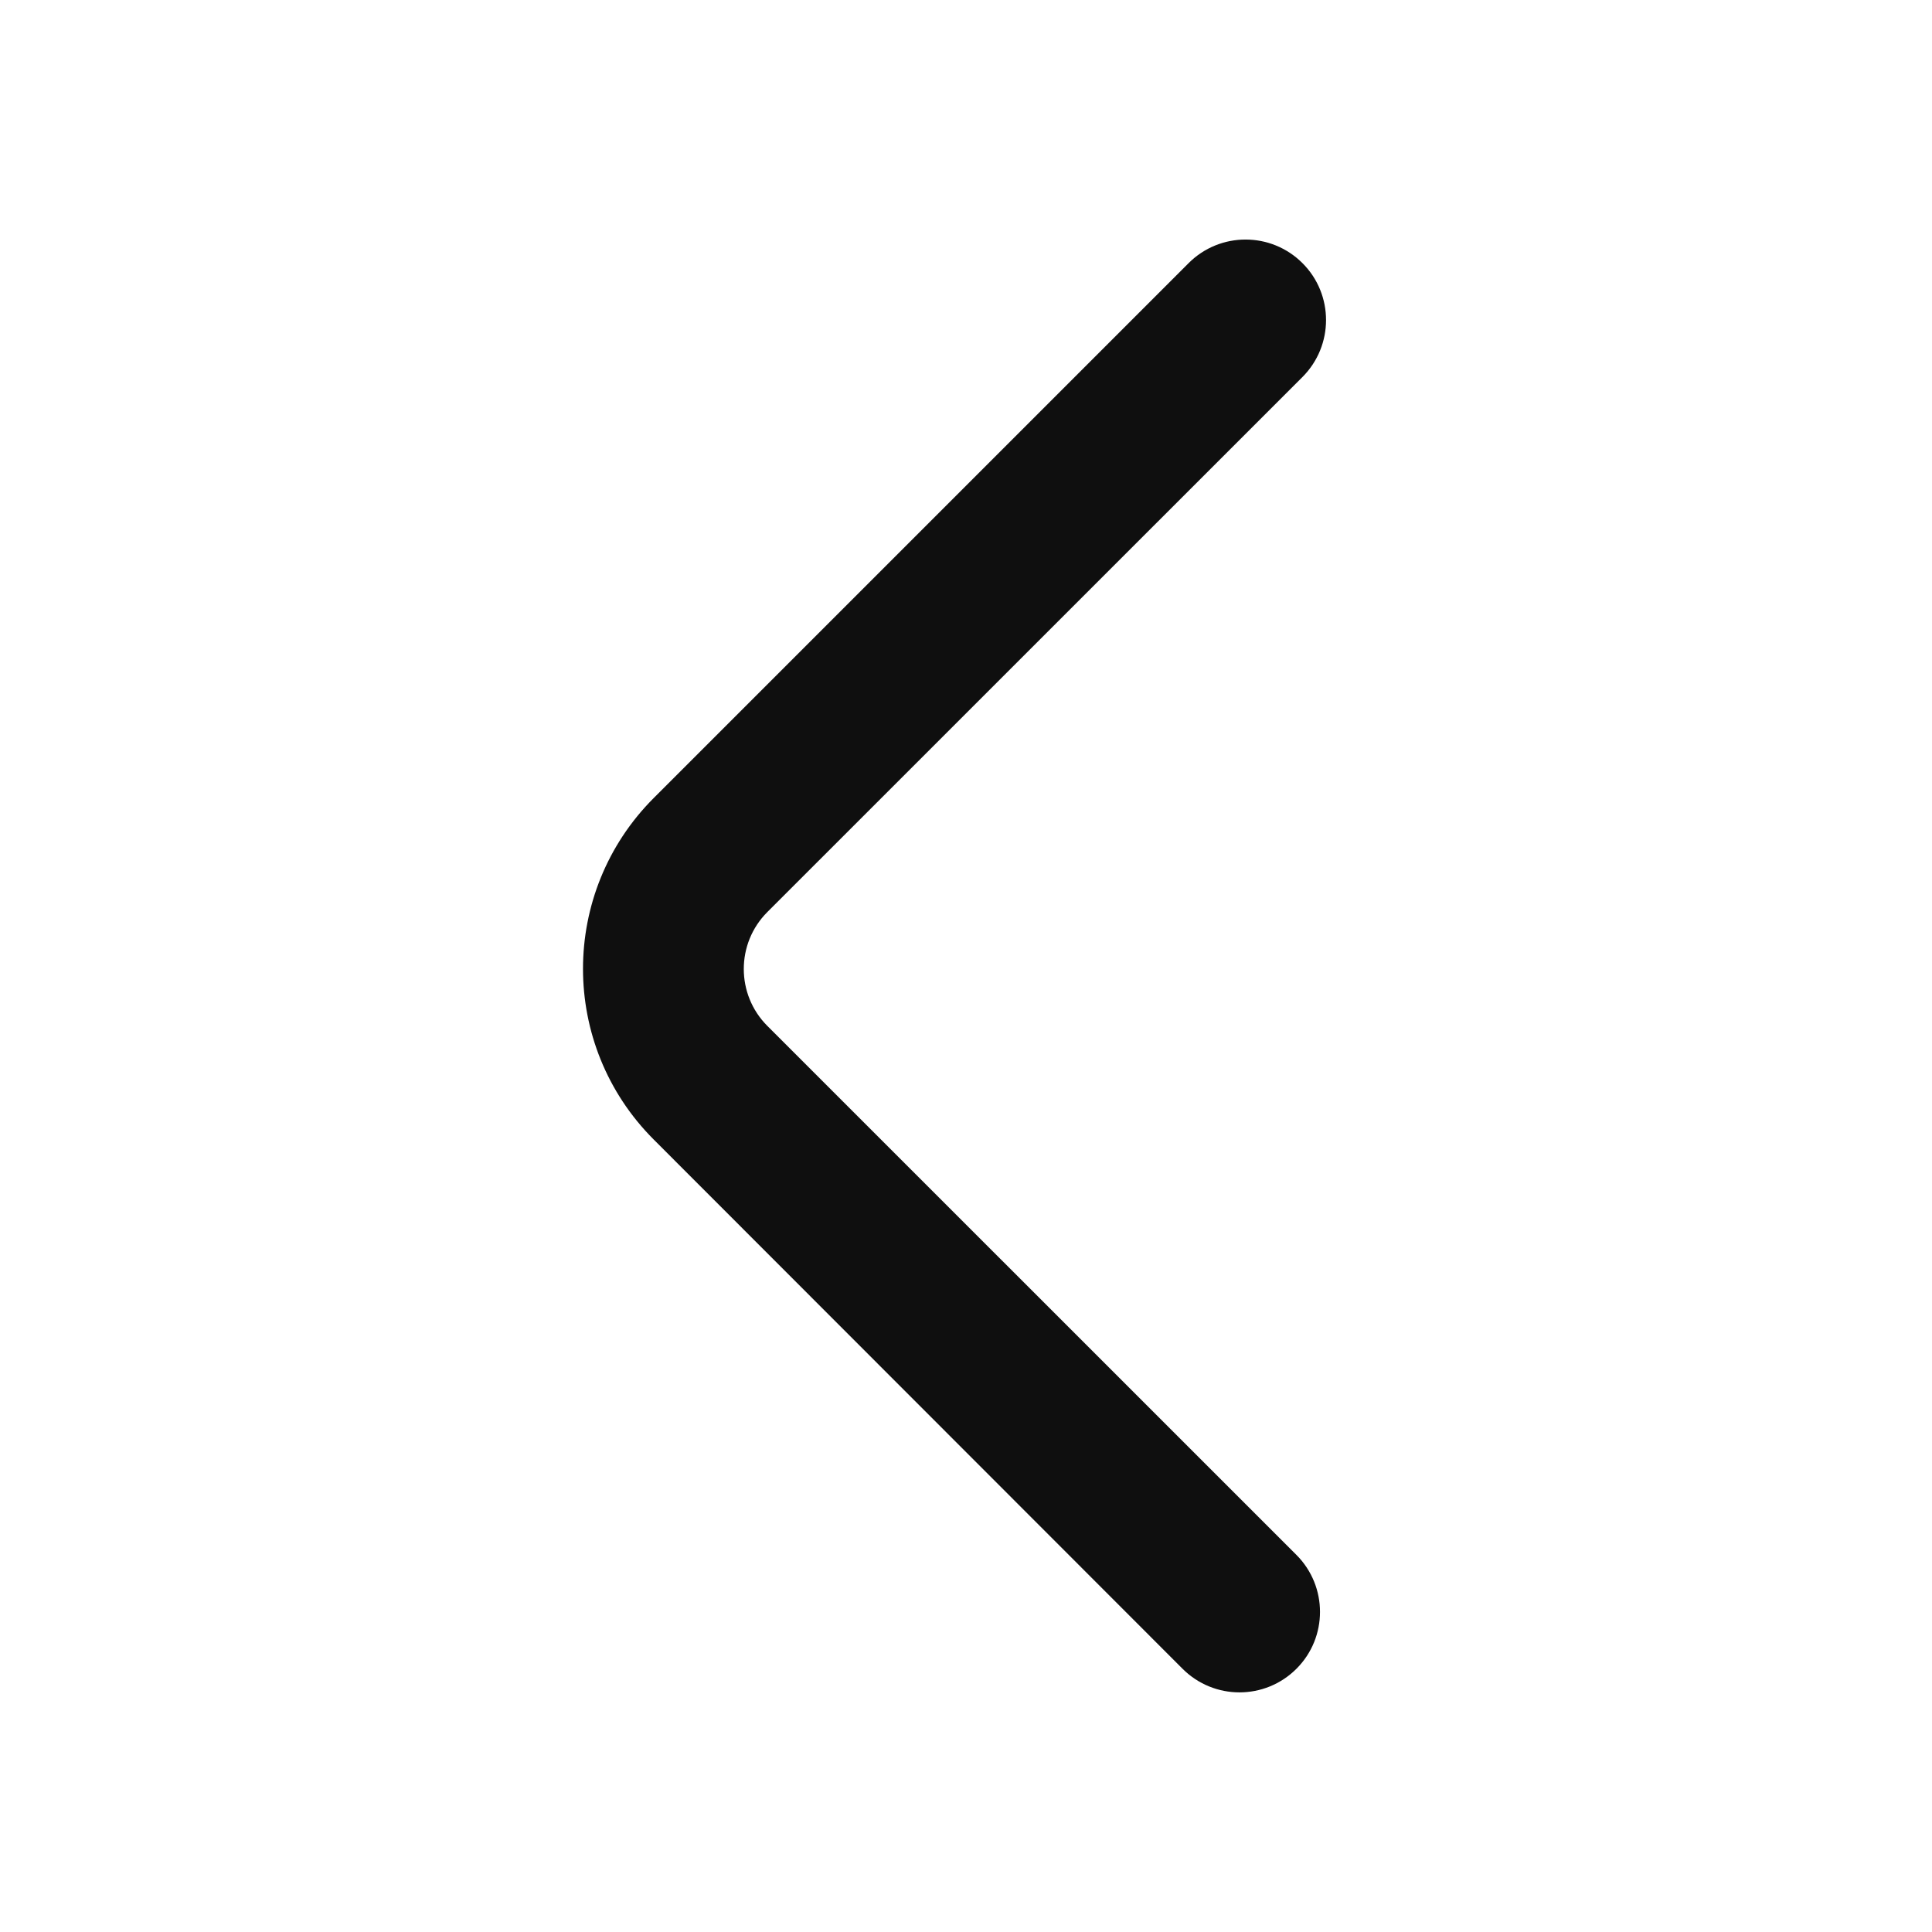
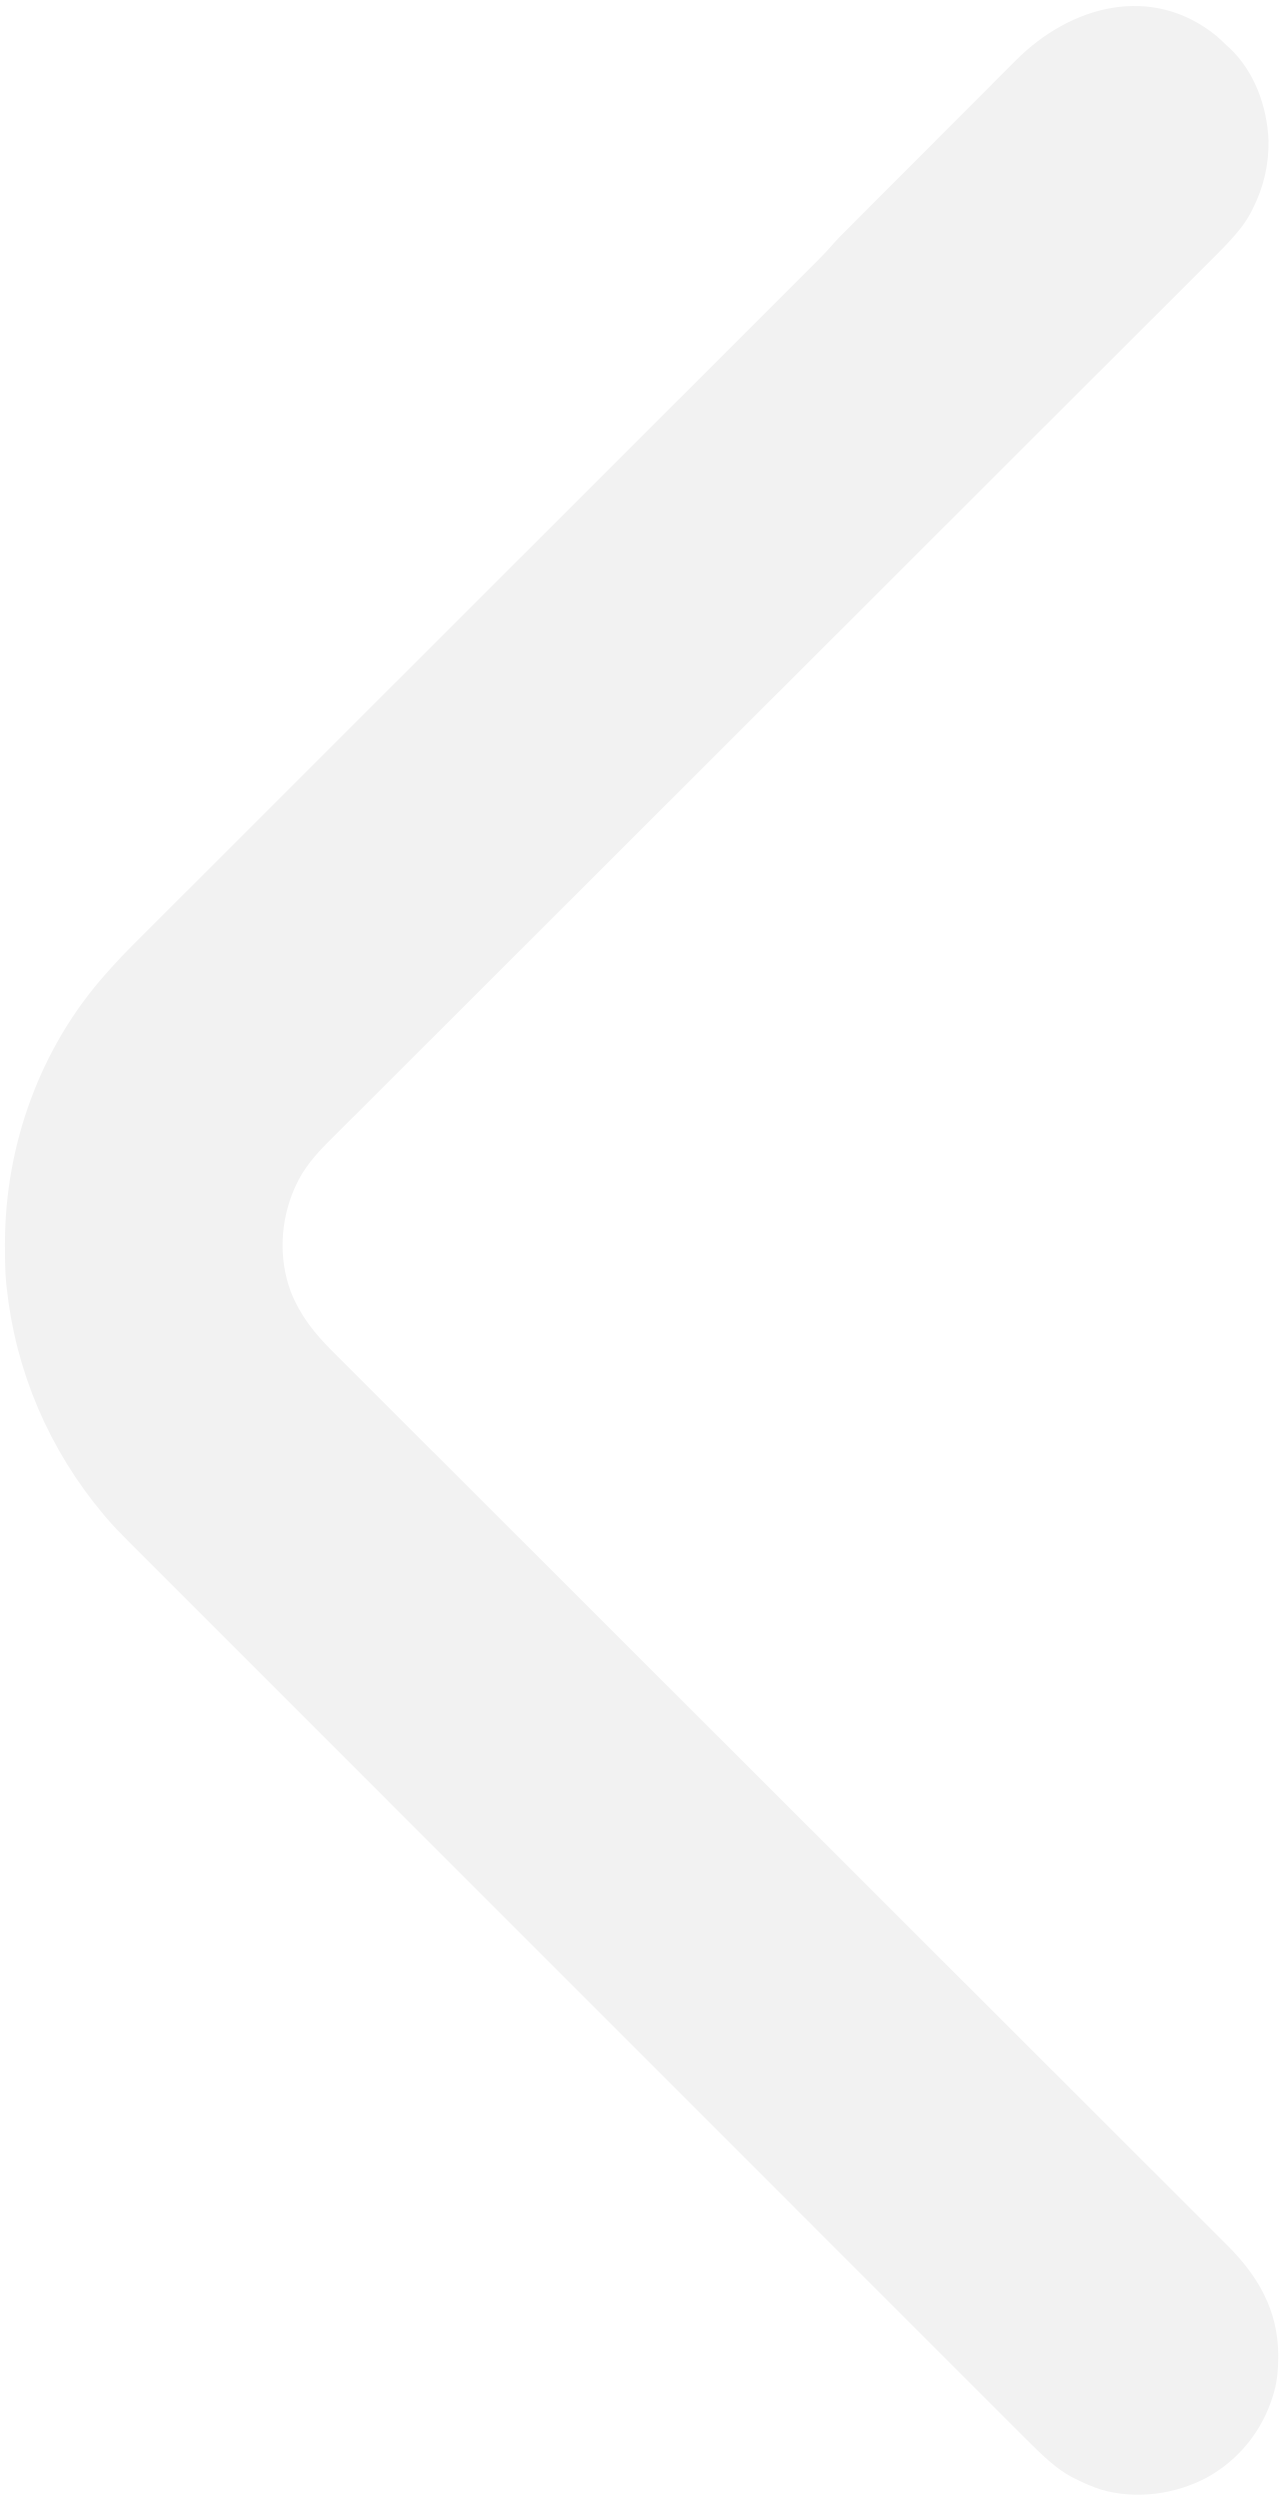
- <svg xmlns="http://www.w3.org/2000/svg" width="800px" height="800px" viewBox="0 0 24 24" fill="none">
-   <path d="M16.18 3.269C15.789 2.878 15.156 2.878 14.765 3.269L8.121 9.913C6.95 11.085 6.949 12.983 8.12 14.155L14.69 20.73C15.081 21.121 15.714 21.121 16.105 20.73C16.495 20.34 16.495 19.707 16.105 19.316L9.532 12.744C9.142 12.354 9.142 11.72 9.532 11.33L16.18 4.683C16.57 4.292 16.57 3.659 16.18 3.269Z" fill="#0F0F0F" />
+ <svg xmlns="http://www.w3.org/2000/svg" version="1.1" width="970" height="1890">
+   <path d="M0 0 C2.476 2.186 4.857 4.441 7.227 6.742 C7.973 7.415 8.719 8.088 9.488 8.781 C28.555 26.55 38.098 53.141 39.227 78.742 C39.58 97.17 35.522 114.335 27.227 130.742 C26.692 131.801 26.157 132.859 25.605 133.949 C22.657 139.344 19.234 144.161 15.25 148.833 C14.77 149.397 14.29 149.961 13.796 150.542 C8.514 156.674 2.847 162.391 -2.891 168.094 C-4.079 169.283 -5.268 170.473 -6.455 171.662 C-9.699 174.909 -12.949 178.149 -16.199 181.388 C-19.743 184.921 -23.281 188.46 -26.82 191.999 C-33.015 198.192 -39.215 204.382 -45.417 210.57 C-54.639 219.771 -63.855 228.978 -73.071 238.186 C-88.102 253.206 -103.137 268.221 -118.174 283.234 C-134.014 299.049 -149.852 314.867 -165.685 330.688 C-166.163 331.165 -166.641 331.643 -167.133 332.134 C-172.958 337.955 -178.783 343.776 -184.608 349.597 C-193.492 358.475 -202.376 367.352 -211.26 376.23 C-212.257 377.226 -213.255 378.223 -214.252 379.219 C-237.74 402.69 -261.231 426.158 -284.723 449.625 C-286.281 451.181 -287.84 452.738 -289.398 454.294 C-313.399 478.27 -337.402 502.245 -361.407 526.217 C-362.45 527.259 -363.493 528.301 -364.536 529.343 C-369.224 534.024 -373.912 538.706 -378.6 543.387 C-380.679 545.464 -382.758 547.54 -384.838 549.617 C-386.396 551.173 -387.954 552.729 -389.512 554.284 C-412.987 577.728 -436.461 601.173 -459.928 624.624 C-460.422 625.117 -460.915 625.61 -461.423 626.118 C-471.77 636.457 -482.116 646.796 -492.461 657.136 C-497.306 661.978 -502.15 666.82 -506.995 671.662 C-507.472 672.139 -507.949 672.616 -508.441 673.107 C-523.791 688.448 -539.148 703.783 -554.509 719.114 C-570.412 734.985 -586.308 750.864 -602.196 766.75 C-611.353 775.905 -620.515 785.055 -629.685 794.196 C-635.812 800.305 -641.931 806.421 -648.045 812.543 C-651.527 816.029 -655.012 819.513 -658.506 822.987 C-661.691 826.153 -664.866 829.329 -668.033 832.512 C-669.168 833.649 -670.306 834.783 -671.448 835.913 C-681.224 845.591 -690.402 856.262 -696.086 868.93 C-696.404 869.621 -696.723 870.313 -697.051 871.025 C-707.795 895.417 -709.282 923.787 -700.086 948.867 C-692.862 967.389 -681.774 981.06 -667.796 994.958 C-666.598 996.156 -665.4 997.355 -664.203 998.554 C-660.924 1001.837 -657.64 1005.113 -654.354 1008.388 C-650.775 1011.957 -647.203 1015.531 -643.629 1019.105 C-637.37 1025.365 -631.106 1031.62 -624.841 1037.873 C-615.523 1047.172 -606.211 1056.476 -596.901 1065.782 C-581.715 1080.959 -566.526 1096.133 -551.334 1111.304 C-535.328 1127.287 -519.324 1143.274 -503.325 1159.264 C-502.842 1159.746 -502.36 1160.228 -501.863 1160.725 C-496.472 1166.113 -491.08 1171.501 -485.689 1176.889 C-475.718 1186.855 -465.747 1196.82 -455.776 1206.785 C-455.277 1207.283 -454.778 1207.782 -454.264 1208.296 C-430.53 1232.015 -406.793 1255.732 -383.055 1279.448 C-381.481 1281.021 -379.906 1282.594 -378.331 1284.168 C-354.606 1307.871 -330.879 1331.574 -307.152 1355.276 C-304.517 1357.908 -301.883 1360.539 -299.249 1363.171 C-298.467 1363.951 -298.467 1363.951 -297.67 1364.748 C-292.413 1369.999 -287.157 1375.249 -281.901 1380.5 C-280.327 1382.072 -278.753 1383.644 -277.18 1385.216 C-253.466 1408.905 -229.753 1432.595 -206.044 1456.289 C-205.546 1456.787 -205.047 1457.286 -204.534 1457.799 C-194.08 1468.246 -183.627 1478.693 -173.175 1489.141 C-168.28 1494.034 -163.385 1498.927 -158.49 1503.819 C-158.008 1504.301 -157.526 1504.783 -157.029 1505.279 C-141.519 1520.781 -126.004 1536.277 -110.486 1551.771 C-94.419 1567.814 -78.356 1583.861 -62.3 1599.914 C-53.047 1609.166 -43.789 1618.413 -34.525 1627.654 C-28.335 1633.829 -22.151 1640.011 -15.971 1646.196 C-12.451 1649.719 -8.929 1653.239 -5.401 1656.752 C-2.184 1659.954 1.025 1663.164 4.229 1666.379 C5.376 1667.527 6.525 1668.673 7.678 1669.816 C31.317 1693.278 46.379 1719.249 46.602 1753.242 C46.537 1763.1 46.063 1772.248 43.227 1781.742 C43.028 1782.414 42.829 1783.085 42.625 1783.777 C34.532 1810.455 16.849 1832.46 -7.699 1845.938 C-31.428 1858.493 -60.679 1862.42 -86.77 1855.07 C-93.7 1852.87 -100.29 1850.02 -106.773 1846.742 C-108.361 1845.94 -108.361 1845.94 -109.98 1845.121 C-115.371 1842.175 -120.185 1838.756 -124.854 1834.775 C-125.417 1834.296 -125.981 1833.816 -126.561 1833.322 C-132.758 1827.985 -138.535 1822.257 -144.301 1816.463 C-145.509 1815.257 -146.718 1814.051 -147.927 1812.846 C-151.226 1809.553 -154.52 1806.254 -157.812 1802.954 C-161.403 1799.358 -164.999 1795.767 -168.595 1792.175 C-174.89 1785.886 -181.181 1779.593 -187.469 1773.298 C-196.82 1763.938 -206.177 1754.583 -215.534 1745.229 C-231.279 1729.49 -247.019 1713.747 -262.756 1698.001 C-278.34 1682.409 -293.926 1666.818 -309.514 1651.23 C-310.494 1650.251 -311.473 1649.271 -312.453 1648.291 C-316.39 1644.354 -320.327 1640.417 -324.265 1636.48 C-335.27 1625.475 -346.275 1614.47 -357.279 1603.464 C-357.78 1602.963 -358.282 1602.462 -358.798 1601.946 C-374.758 1585.984 -390.718 1570.02 -406.676 1554.056 C-407.193 1553.538 -407.71 1553.021 -408.244 1552.488 C-416.646 1544.082 -425.048 1535.677 -433.45 1527.271 C-466.783 1493.924 -500.12 1460.581 -533.46 1427.241 C-534.514 1426.187 -535.568 1425.133 -536.623 1424.078 C-538.728 1421.973 -540.834 1419.867 -542.94 1417.761 C-547.662 1413.039 -552.384 1408.317 -557.106 1403.596 C-558.152 1402.55 -559.197 1401.504 -560.243 1400.458 C-588.181 1372.521 -616.117 1344.581 -644.051 1316.64 C-644.783 1315.908 -644.783 1315.908 -645.529 1315.162 C-654.412 1306.276 -654.412 1306.276 -658.767 1301.921 C-669.491 1291.195 -680.215 1280.469 -690.939 1269.743 C-691.423 1269.26 -691.906 1268.777 -692.404 1268.279 C-694.351 1266.332 -696.298 1264.384 -698.246 1262.437 C-716.312 1244.37 -734.376 1226.302 -752.438 1208.231 C-761.735 1198.928 -771.034 1189.627 -780.335 1180.328 C-786.543 1174.12 -792.75 1167.91 -798.955 1161.699 C-802.493 1158.158 -806.032 1154.617 -809.573 1151.079 C-812.794 1147.86 -816.013 1144.639 -819.231 1141.415 C-820.388 1140.257 -821.545 1139.1 -822.703 1137.944 C-828.605 1132.053 -834.406 1126.133 -839.773 1119.742 C-840.586 1118.78 -840.586 1118.78 -841.416 1117.798 C-882.6 1068.84 -908.072 1009.433 -914.773 945.742 C-914.868 944.871 -914.962 944.001 -915.059 943.104 C-915.954 933.827 -916.017 924.554 -916.023 915.242 C-916.024 914.385 -916.025 913.528 -916.025 912.645 C-915.933 838.124 -889.279 764.391 -839.452 708.621 C-838.246 707.271 -837.043 705.917 -835.842 704.561 C-830.518 698.585 -825.014 692.843 -819.346 687.194 C-818.436 686.284 -817.526 685.373 -816.589 684.435 C-814.081 681.925 -811.57 679.418 -809.059 676.912 C-806.321 674.178 -803.585 671.441 -800.849 668.704 C-796.06 663.914 -791.269 659.126 -786.476 654.339 C-779.35 647.221 -772.226 640.1 -765.103 632.978 C-753.118 620.995 -741.13 609.014 -729.141 597.035 C-712.77 580.676 -696.401 564.313 -680.034 547.95 C-672.405 540.324 -664.777 532.698 -657.148 525.072 C-656.385 524.308 -655.621 523.545 -654.835 522.759 C-636.667 504.597 -618.499 486.437 -600.33 468.278 C-599.137 467.086 -599.137 467.086 -597.921 465.871 C-585.83 453.786 -573.739 441.702 -561.648 429.617 C-548.751 416.727 -535.854 403.836 -522.957 390.946 C-522.162 390.152 -521.367 389.357 -520.548 388.539 C-502.406 370.406 -484.265 352.273 -466.125 334.139 C-464.981 332.996 -464.981 332.996 -463.815 331.83 C-456.204 324.222 -448.594 316.614 -440.984 309.006 C-424.634 292.66 -408.283 276.316 -391.928 259.974 C-380.01 248.065 -368.093 236.153 -356.178 224.24 C-349.098 217.162 -342.016 210.085 -334.933 203.009 C-330.202 198.284 -325.473 193.557 -320.746 188.828 C-318.052 186.133 -315.357 183.44 -312.66 180.748 C-309.754 177.848 -306.851 174.943 -303.949 172.038 C-303.114 171.205 -302.278 170.373 -301.417 169.515 C-297.212 165.299 -293.159 161.013 -289.29 156.486 C-286.777 153.597 -284.077 150.901 -281.369 148.198 C-280.462 147.286 -280.462 147.286 -279.537 146.357 C-277.535 144.346 -275.529 142.338 -273.523 140.331 C-272.077 138.88 -270.63 137.428 -269.184 135.977 C-265.271 132.051 -261.355 128.128 -257.437 124.206 C-254.984 121.75 -252.532 119.293 -250.079 116.836 C-242.39 109.133 -234.698 101.432 -227.004 93.734 C-218.152 84.878 -209.308 76.015 -200.469 67.147 C-193.615 60.272 -186.756 53.403 -179.892 46.538 C-175.802 42.447 -171.715 38.354 -167.634 34.255 C-163.79 30.395 -159.939 26.542 -156.083 22.694 C-154.678 21.29 -153.276 19.884 -151.877 18.475 C-110.753 -22.925 -49.178 -40.035 0 0 Z " fill="#F2F2F2" transform="translate(919.7734,27.25781)" />
</svg>
